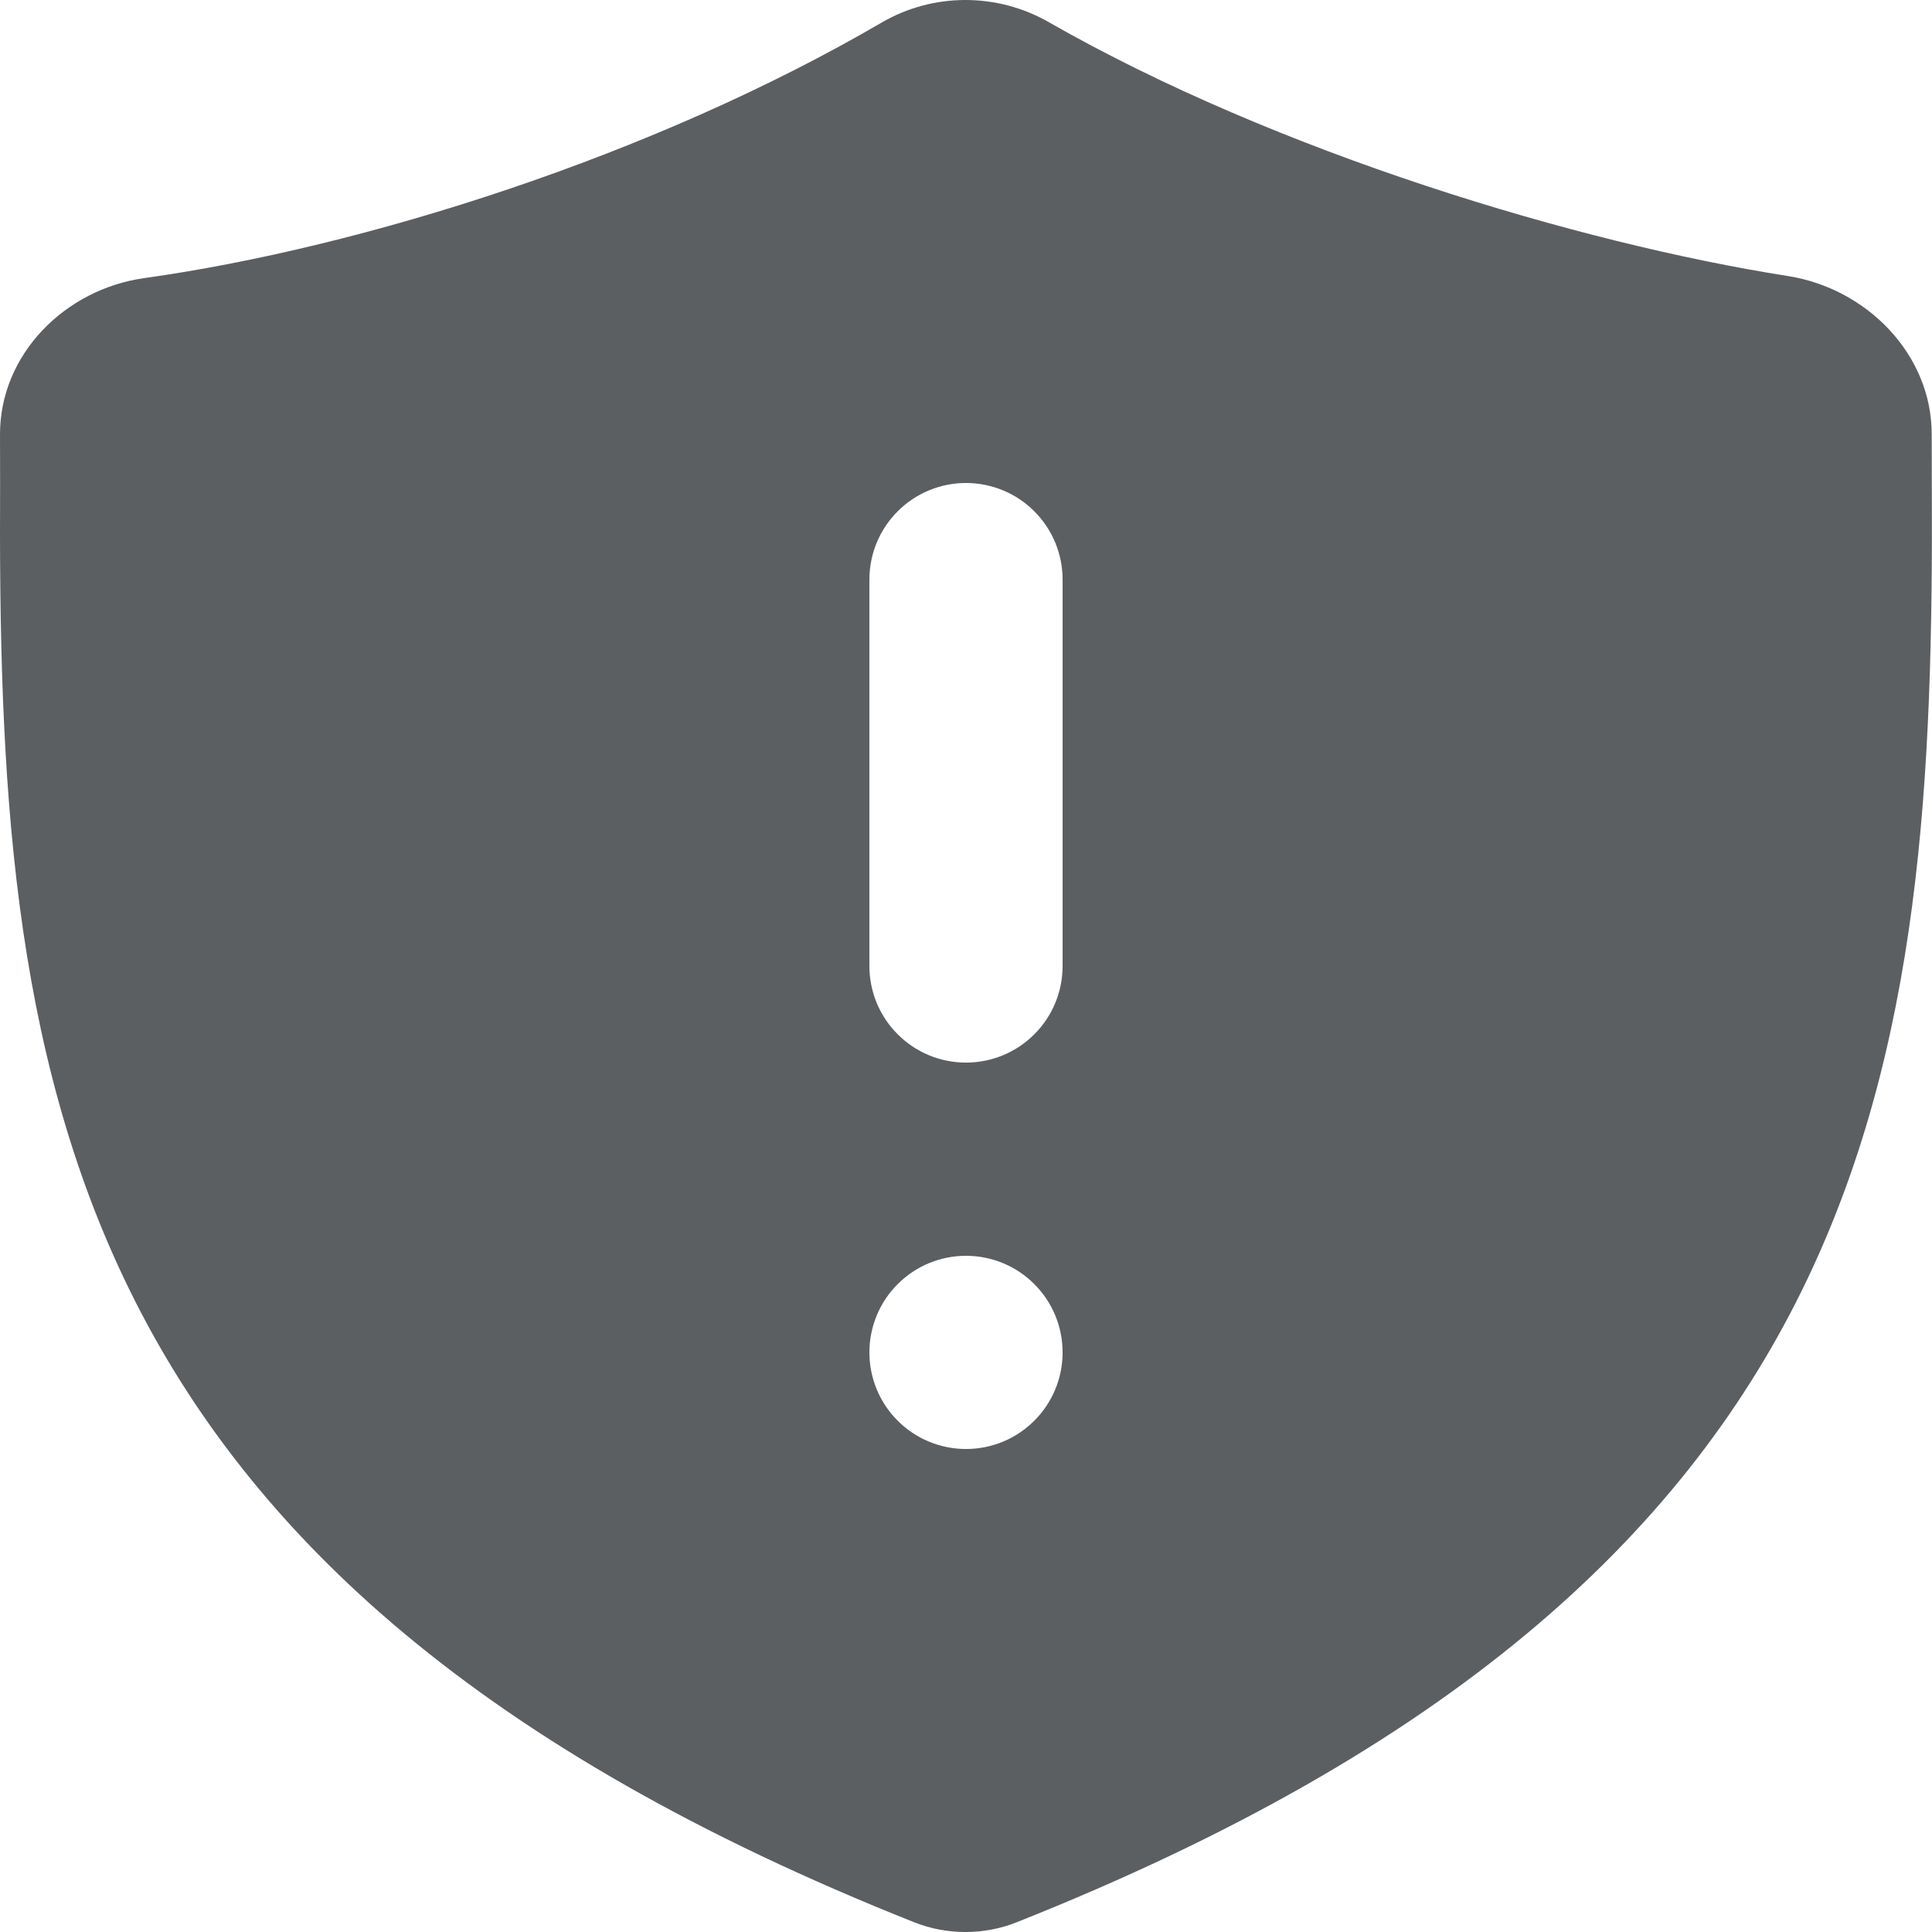
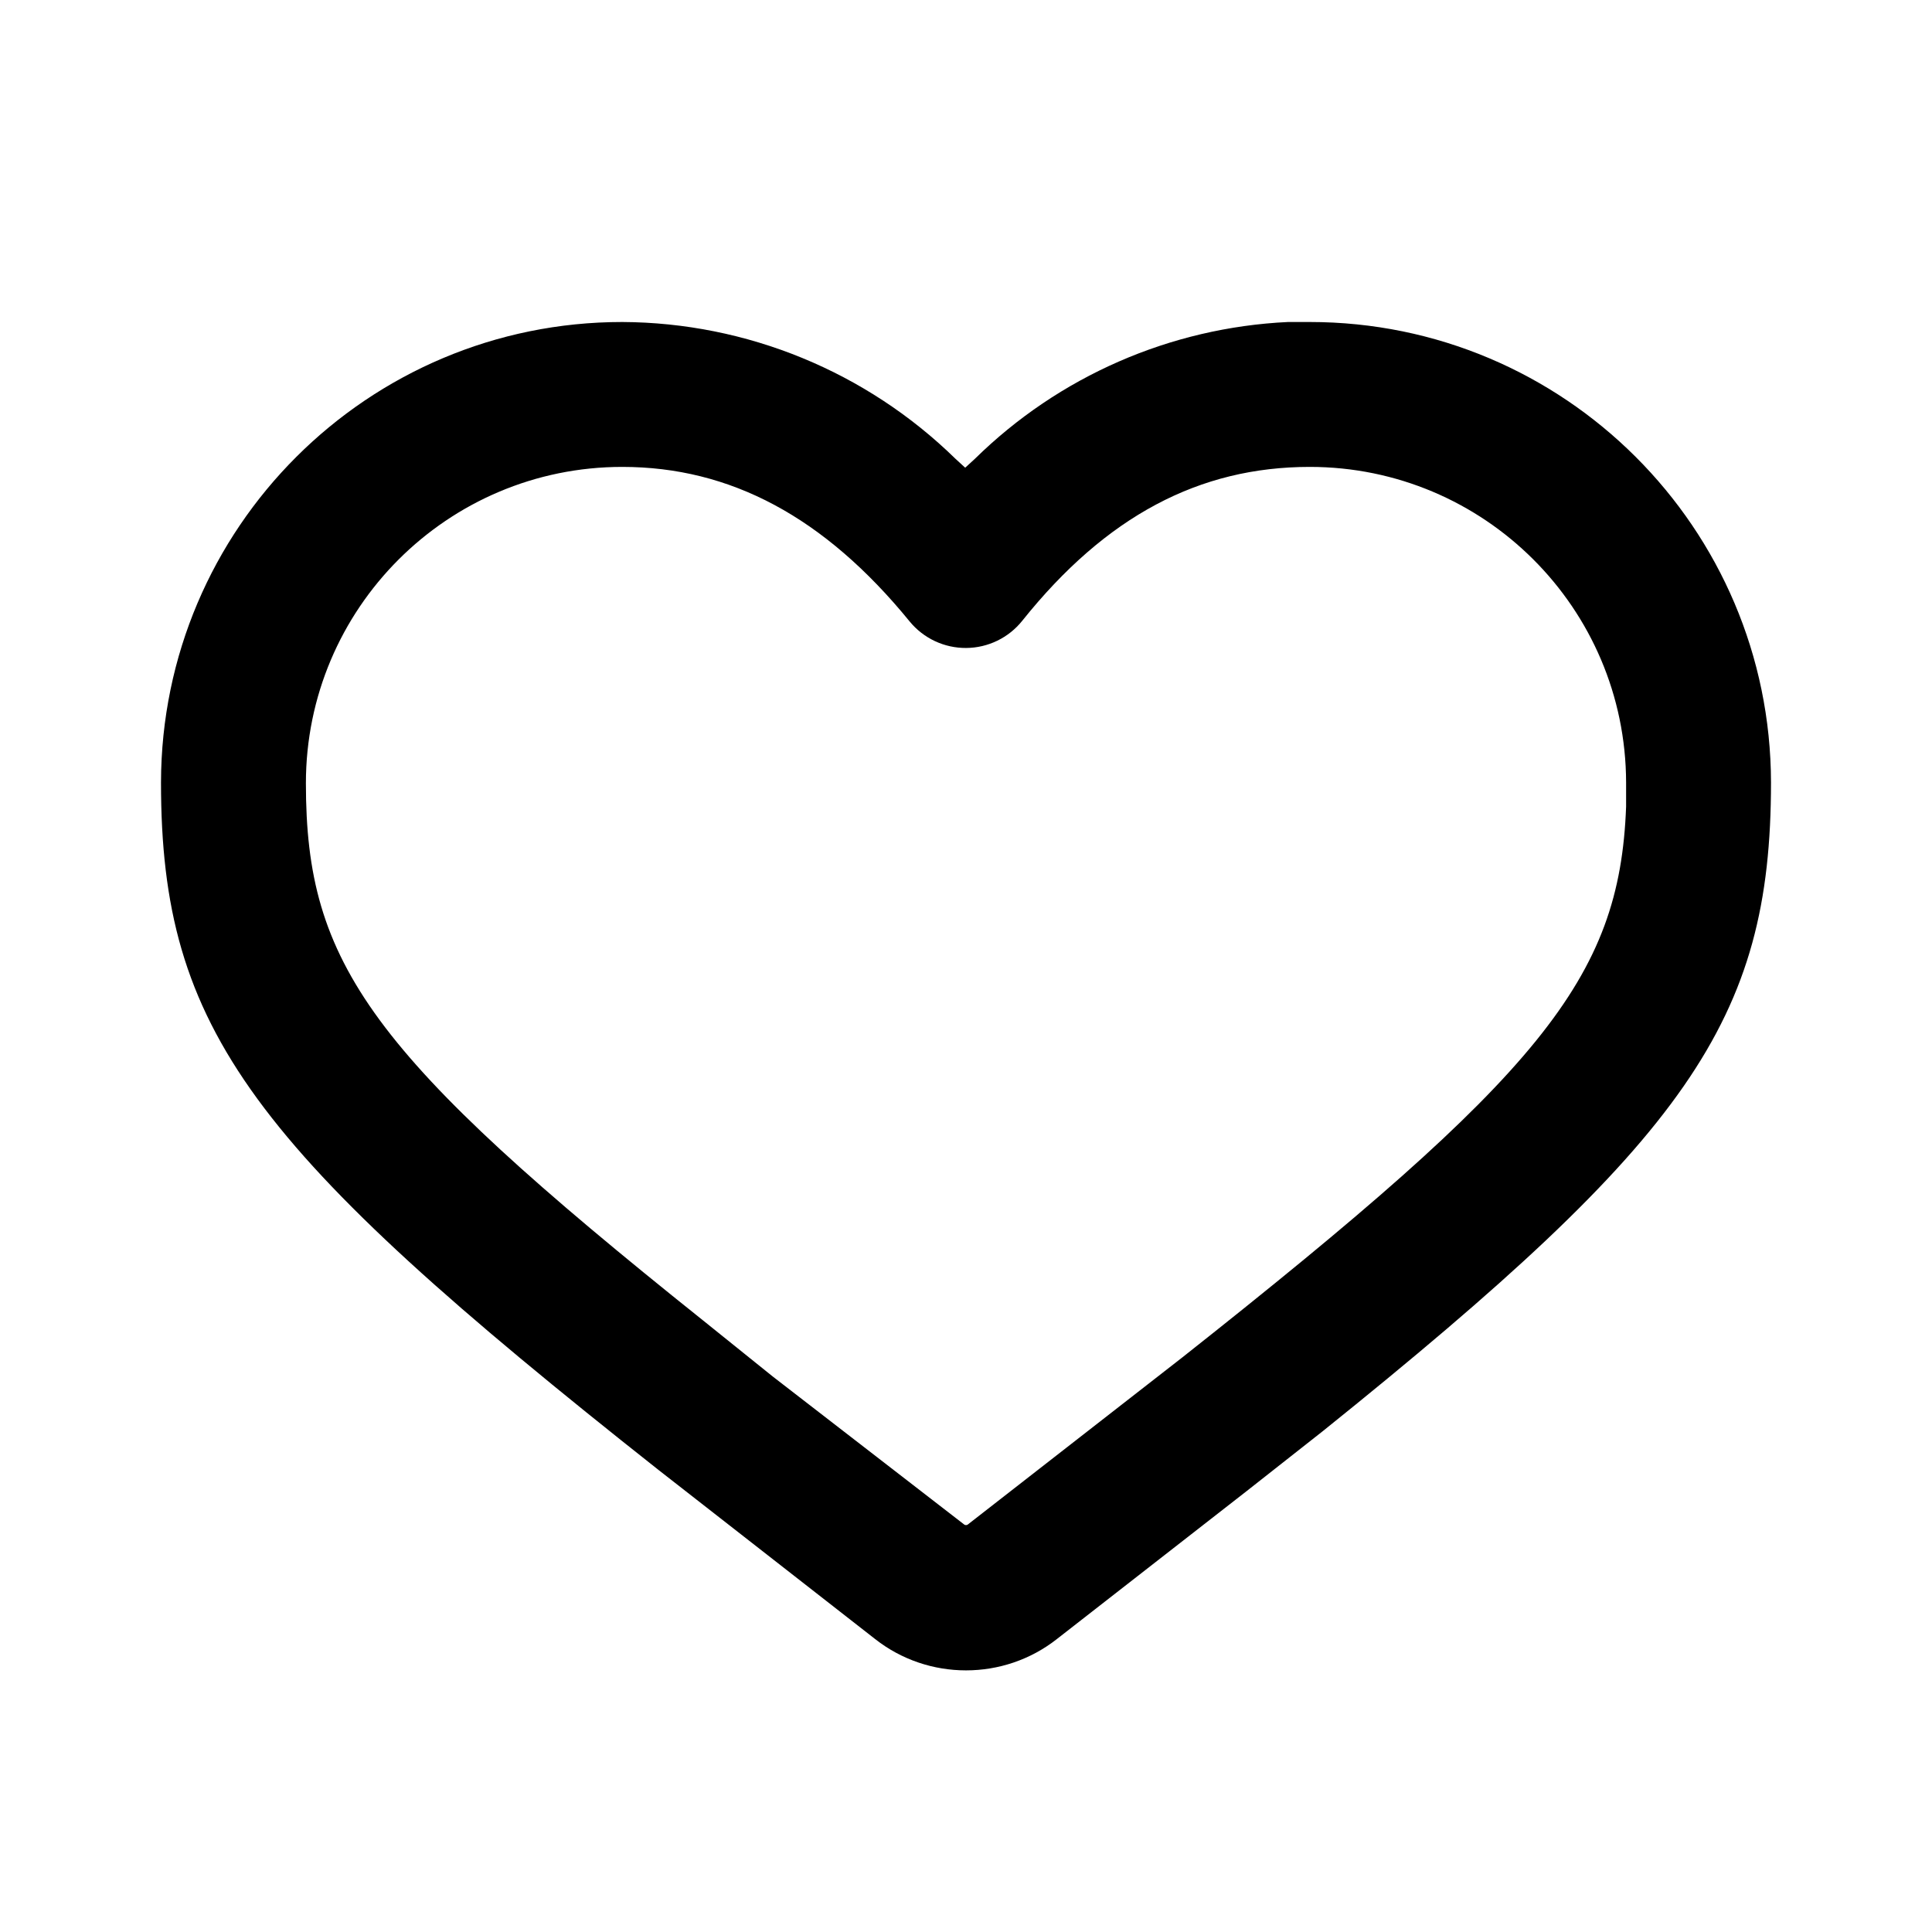
- <svg xmlns="http://www.w3.org/2000/svg" width="800px" height="800px" viewBox="0 0 20 20">
-   <path fill-rule="evenodd" d="M1.493 2.879C3.757 2.562 6.757 1.616 9.128 0.233C9.66 -0.077 10.322 -0.077 10.856 0.229C13.225 1.583 16.358 2.52 18.506 2.857C19.324 2.985 19.997 3.667 19.997 4.495L19.998 4.996C20.028 11.039 19.518 16.328 10.525 19.899C10.188 20.034 9.801 20.034 9.463 19.899C0.478 16.328 -0.029 11.039 0.001 4.996L1.6541e-05 4.499C-0.002 3.669 0.672 2.994 1.493 2.879ZM9.293 5.293C9.105 5.48 9 5.735 9 6V10C9 10.265 9.105 10.52 9.293 10.707C9.48 10.895 9.735 11 10 11C10.265 11 10.52 10.895 10.707 10.707C10.895 10.52 11 10.265 11 10V6C11 5.735 10.895 5.48 10.707 5.293C10.52 5.105 10.265 5 10 5C9.735 5 9.48 5.105 9.293 5.293ZM9.293 13.293C9.105 13.48 9 13.735 9 14C9 14.265 9.105 14.52 9.293 14.707C9.48 14.895 9.735 15 10 15C10.265 15 10.52 14.895 10.707 14.707C10.895 14.52 11 14.265 11 14C11 13.735 10.895 13.48 10.707 13.293C10.52 13.105 10.265 13 10 13C9.735 13 9.48 13.105 9.293 13.293Z" fill="#5C5F62" />
+ <svg xmlns="http://www.w3.org/2000/svg" width="800px" height="800px" viewBox="0 0 24 24">
+   <path d="M16 4a5.95 5.95 0 0 0-3.89 1.7l-.12.11-.12-.11A5.96 5.96 0 0 0 7.73 4 5.73 5.73 0 0 0 2 9.72c0 3.08 1.13 4.55 6.18 8.54l2.69 2.1c.66.52 1.6.52 2.26 0l2.36-1.84.94-.74c4.53-3.64 5.57-5.1 5.57-8.06A5.73 5.73 0 0 0 16.27 4zm.27 1.8a3.93 3.93 0 0 1 3.93 3.92v.3c-.08 2.15-1.07 3.33-5.51 6.84l-2.67 2.08a.04.04 0 0 1-.04 0L9.6 17.1l-.87-.7C4.6 13.1 3.8 11.98 3.8 9.73A3.93 3.93 0 0 1 7.73 5.8c1.34 0 2.51.62 3.57 1.92a.9.9 0 0 0 1.4-.01c1.04-1.3 2.2-1.91 3.57-1.91z" />
</svg>
